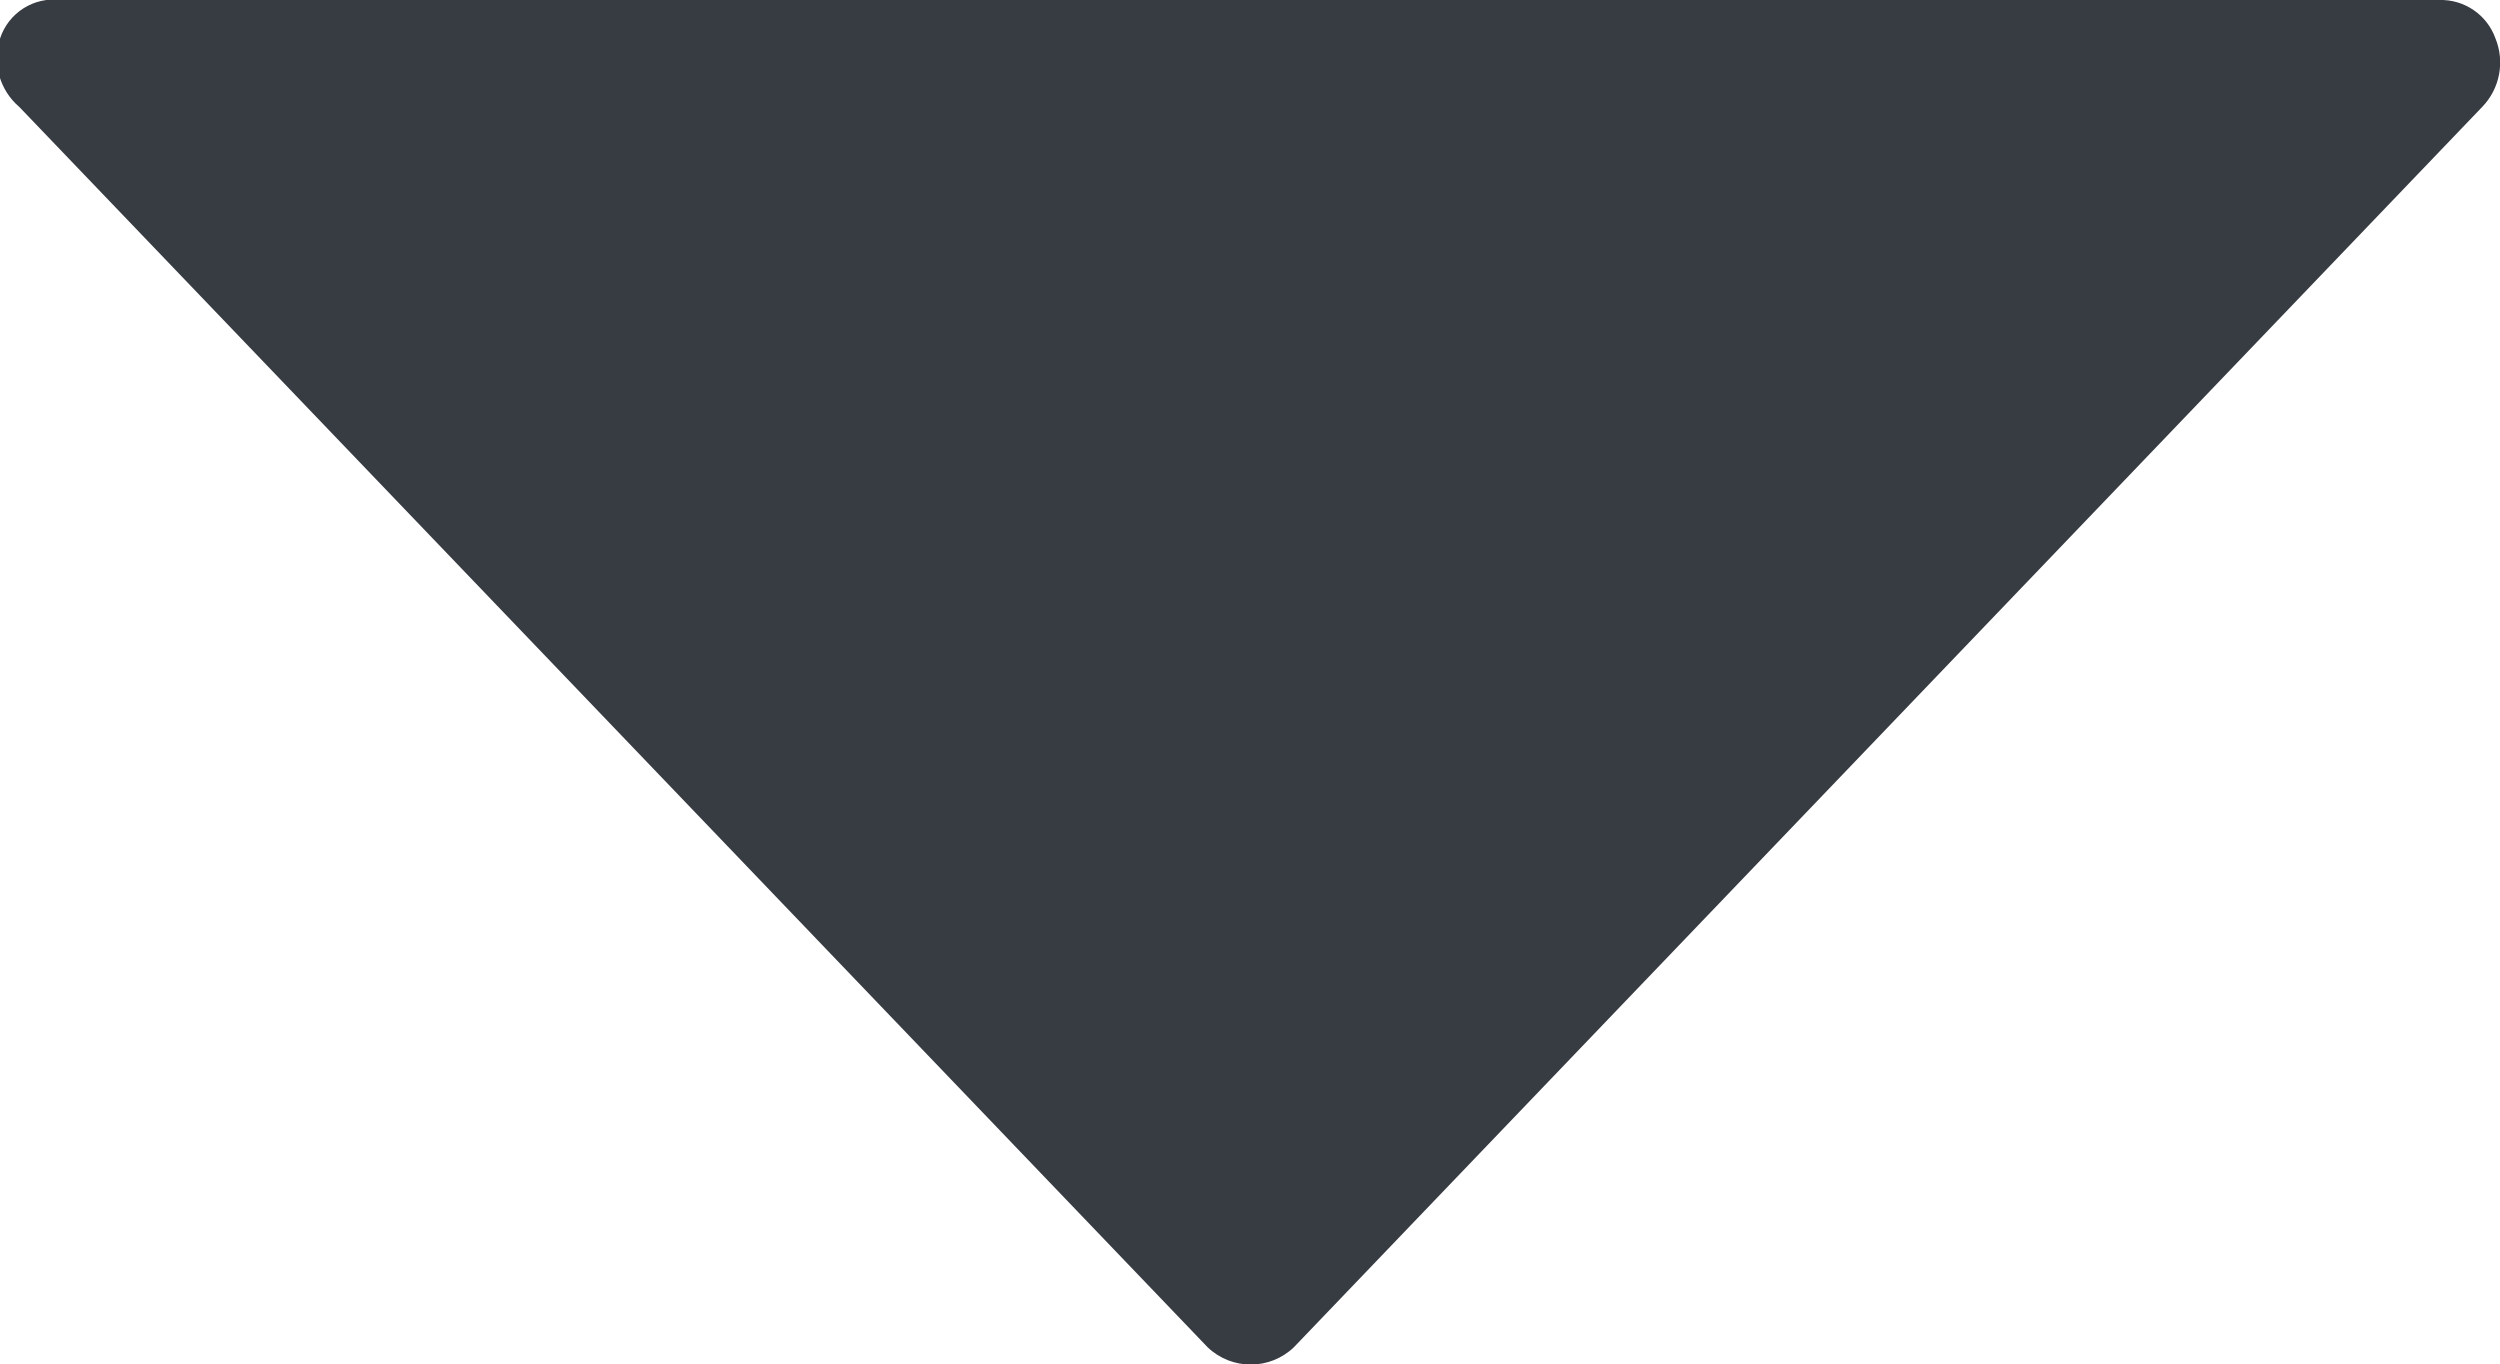
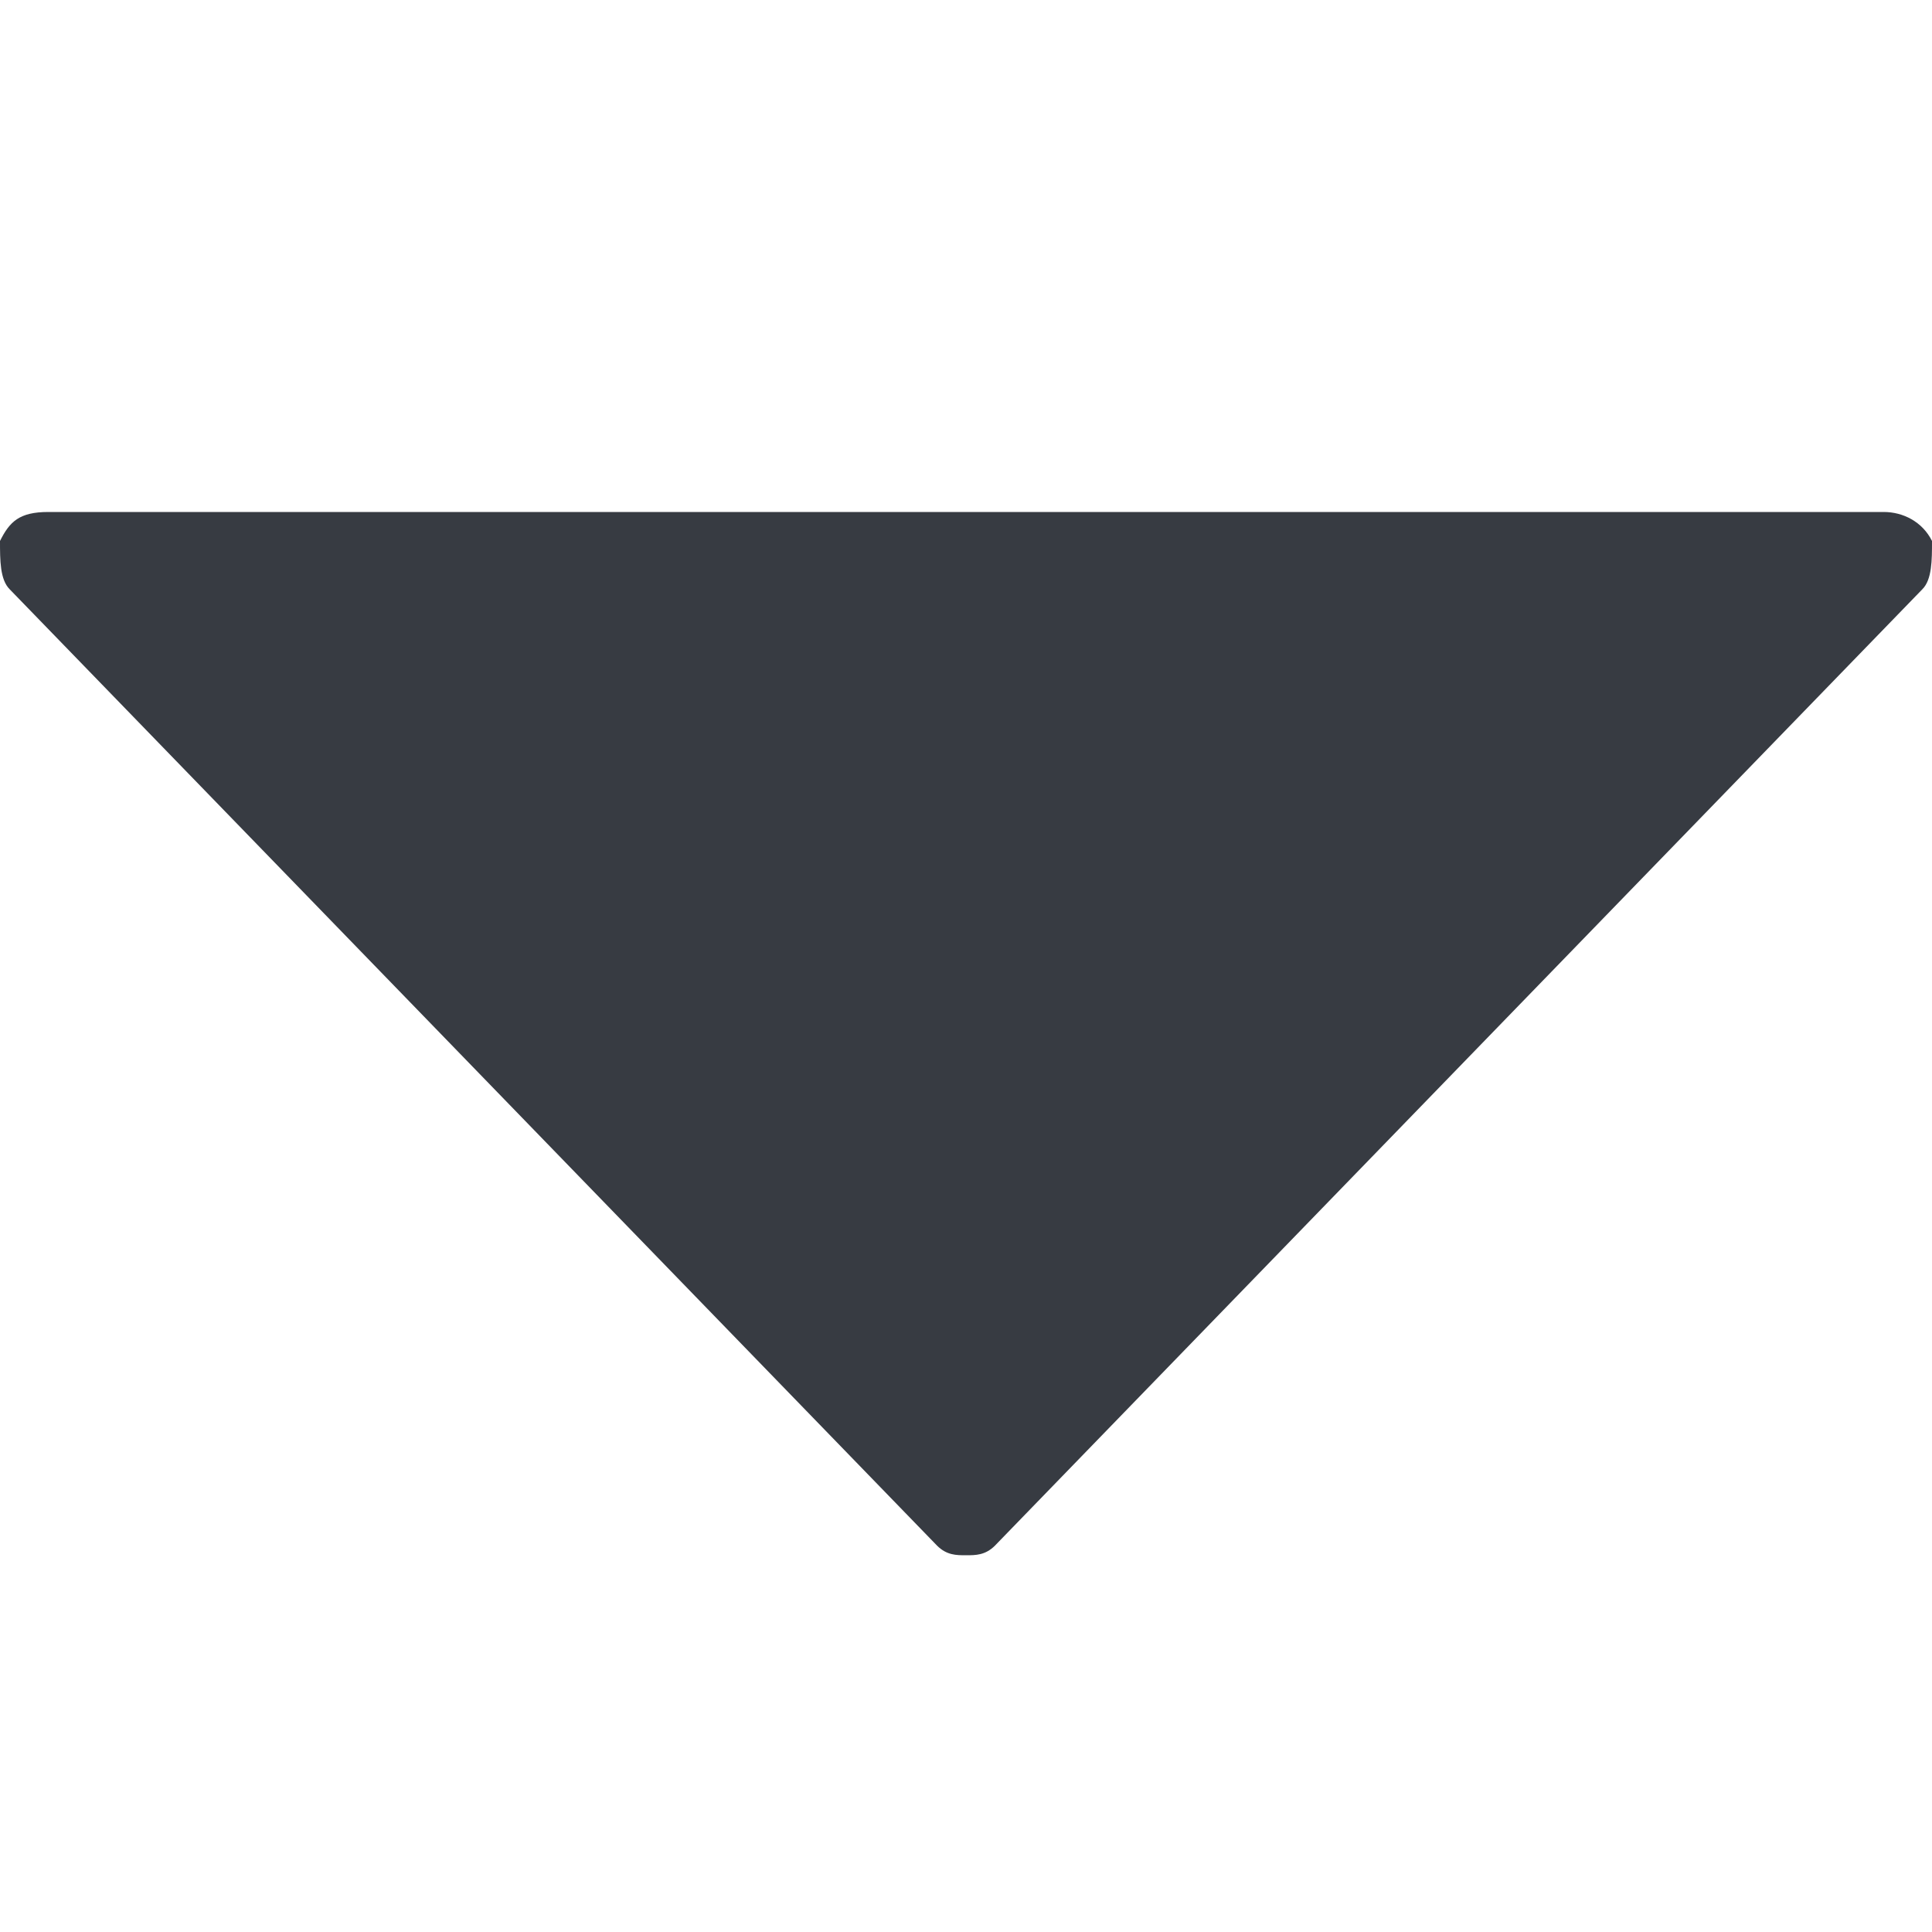
- <svg xmlns="http://www.w3.org/2000/svg" id="Layer_1" data-name="Layer 1" viewBox="0 0 16.83 9.18">
-   <defs>
-     <style>.cls-1{fill:#373b42;fill-rule:evenodd;}</style>
-   </defs>
-   <path class="cls-1" d="M16.42,0a0.39,0.39,0,0,1,.38.26,0.43,0.43,0,0,1-.09.46l-8,8.35a0.42,0.42,0,0,1-.58,0l-8-8.35A0.43,0.43,0,0,1,0,.26,0.38,0.38,0,0,1,.41,0h16Z" />
+ <svg xmlns="http://www.w3.org/2000/svg" version="1.1" id="Layer_1" x="0px" y="0px" viewBox="0 0 20 20" enable-background="new 0 0 20 20" xml:space="preserve">
+   <path fill-rule="evenodd" clip-rule="evenodd" fill="#373B42" d="M19.5,5.3c0.2,0,0.4,0.1,0.5,0.3C20,5.8,20,6,19.9,6.1L10.3,16  c-0.1,0.1-0.2,0.1-0.3,0.1c-0.1,0-0.2,0-0.3-0.1L0.1,6.1C0,6,0,5.8,0,5.6c0.1-0.2,0.2-0.3,0.5-0.3H19.5z" />
</svg>
